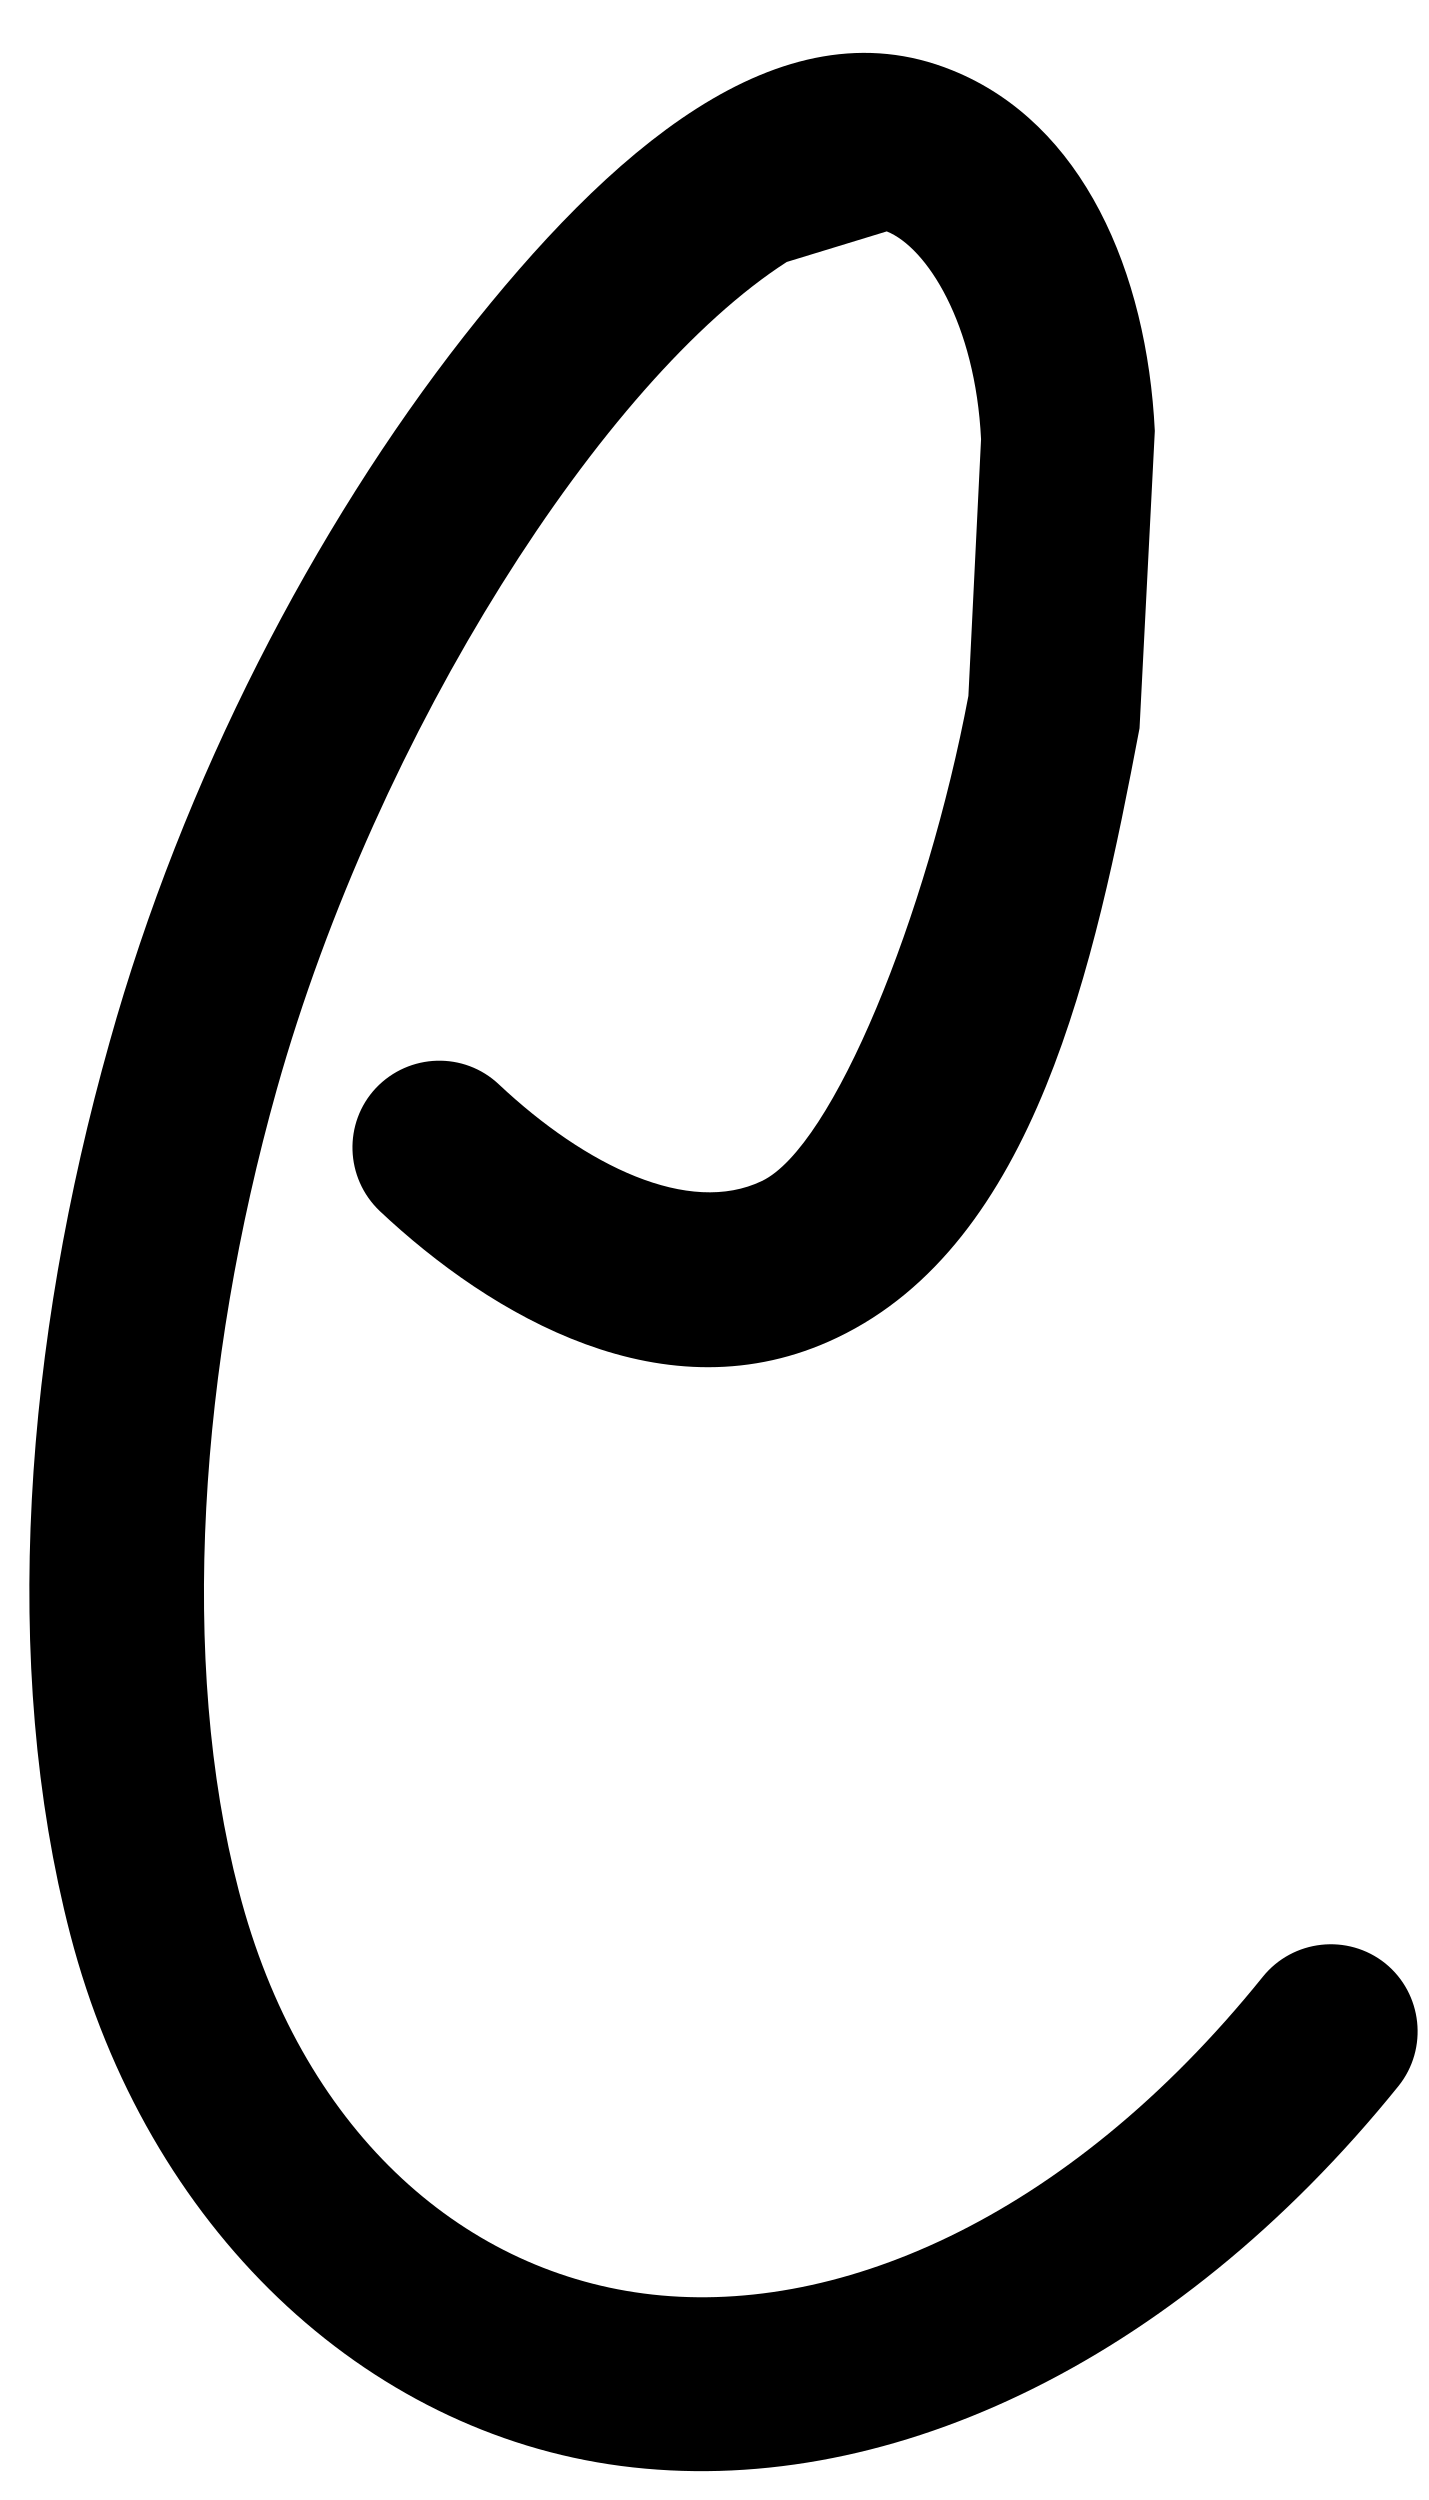
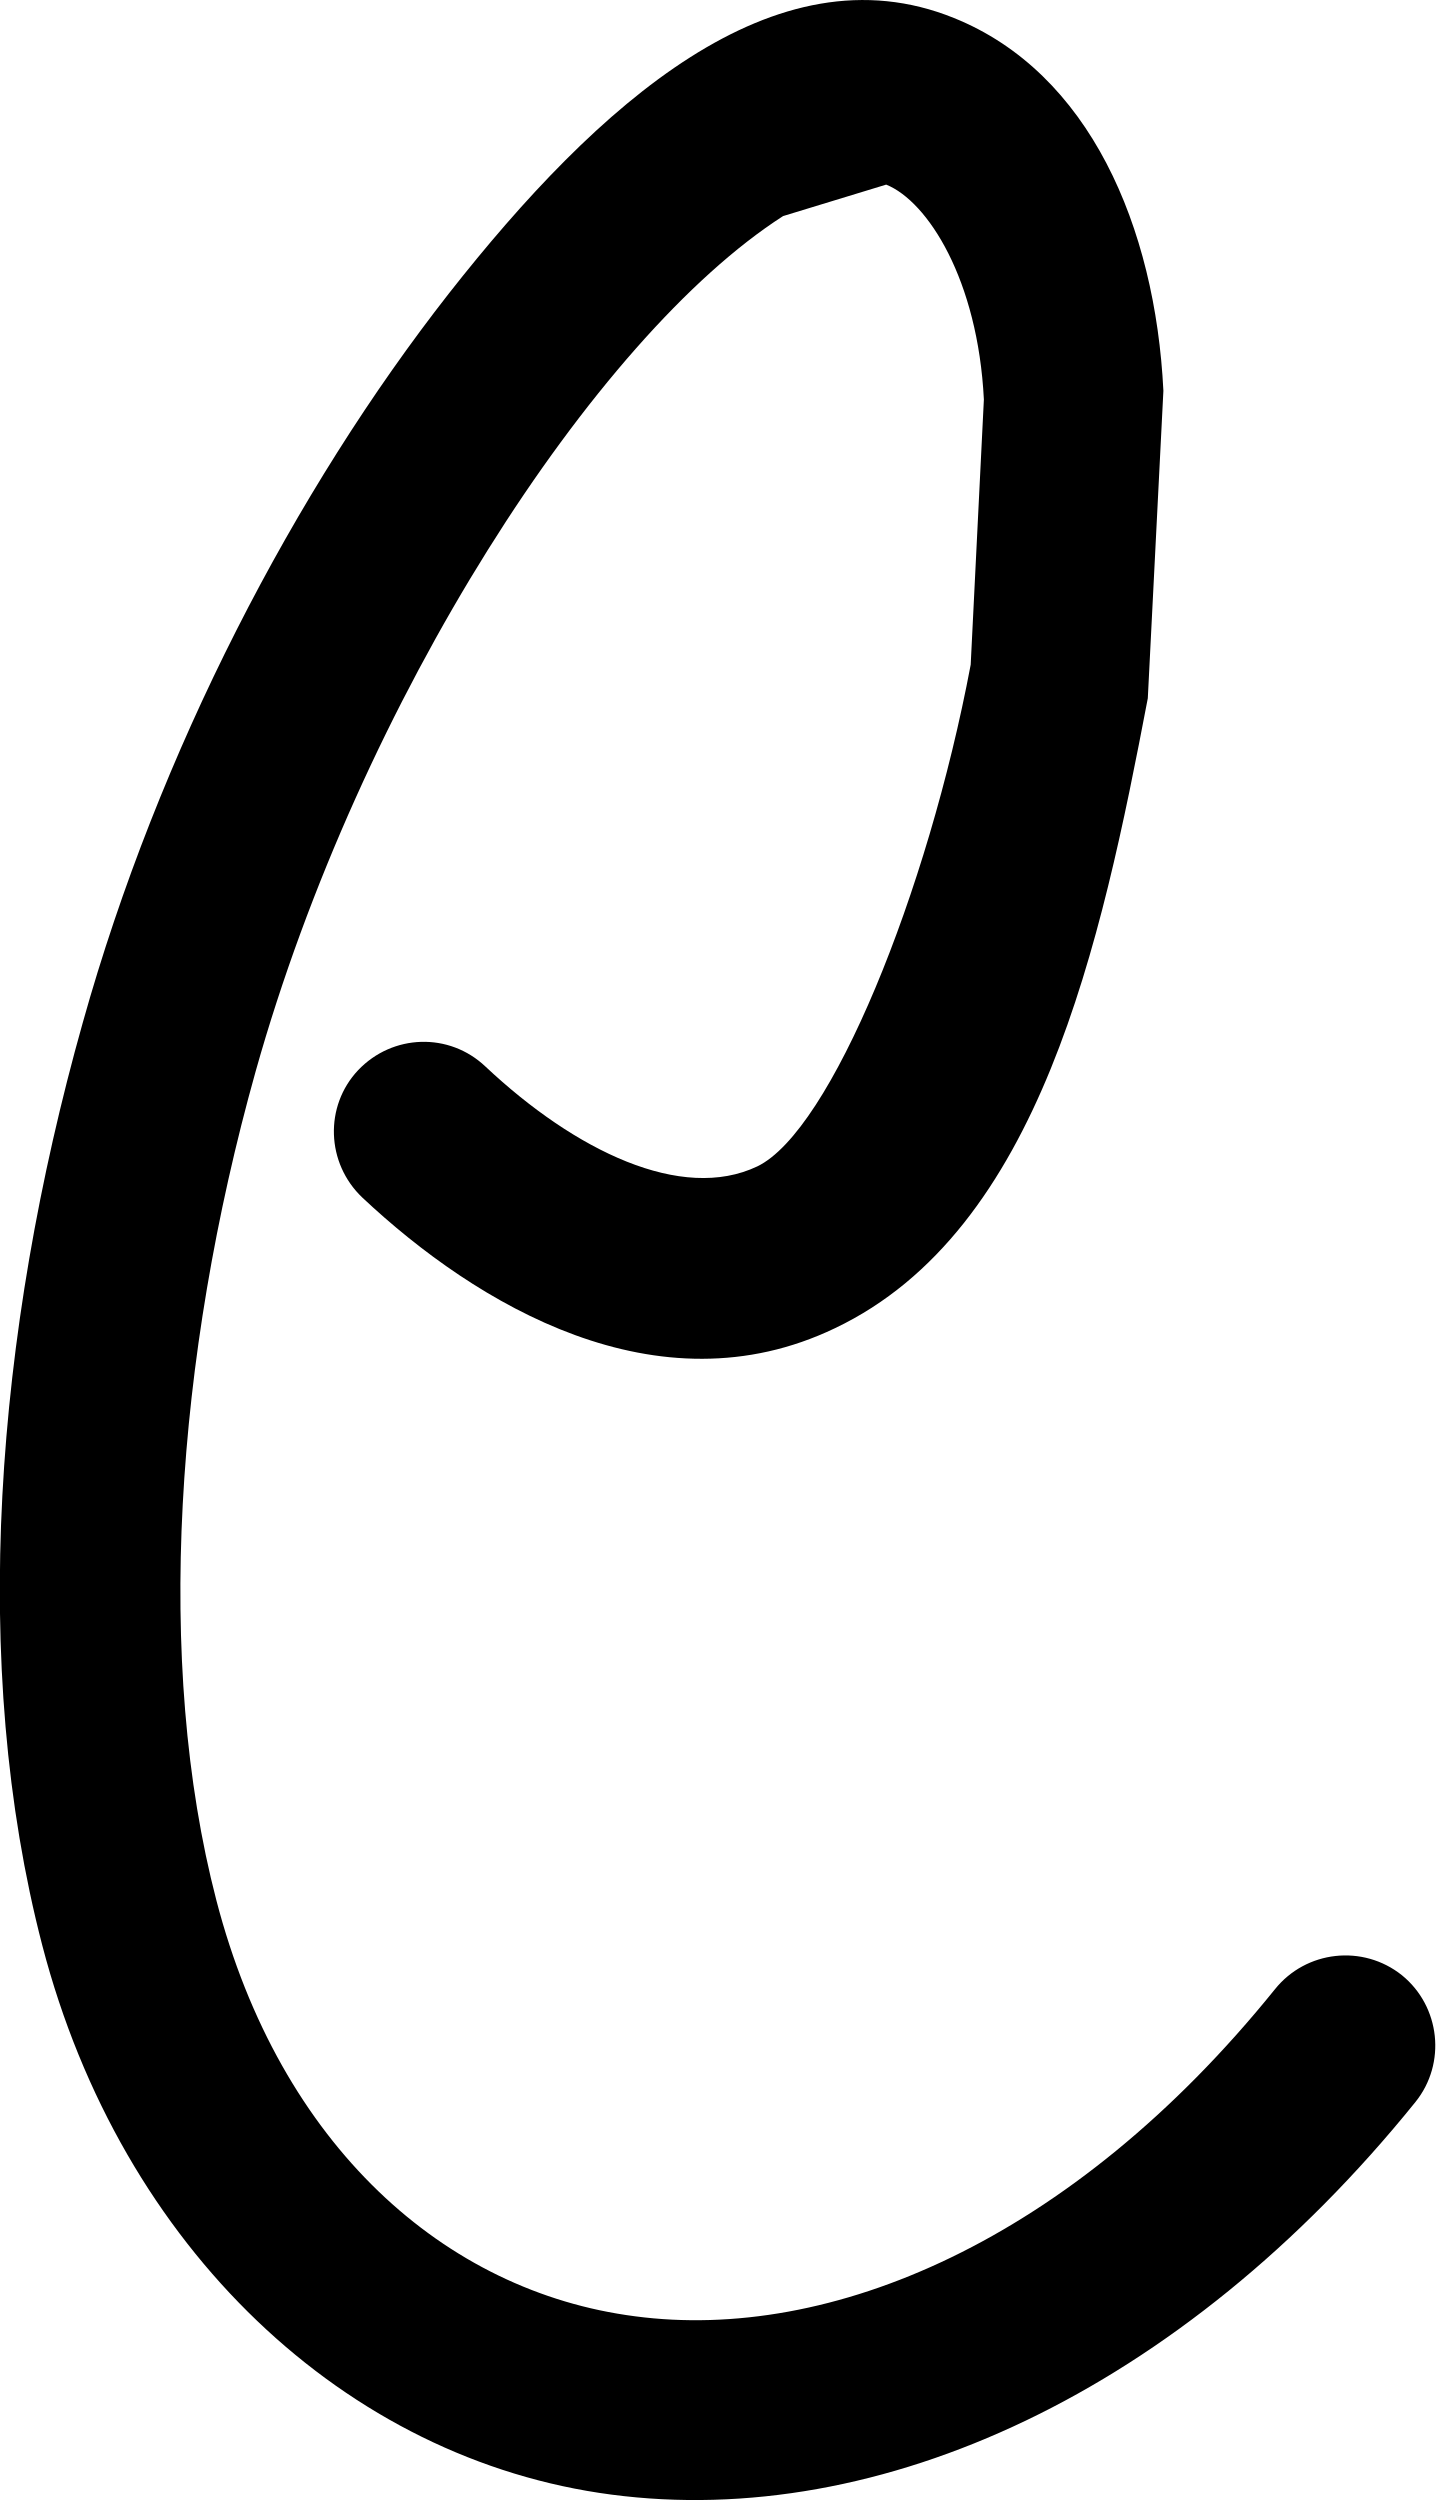
- <svg xmlns="http://www.w3.org/2000/svg" viewBox="0 0 3.272 5.726" width="3.272" height="5.726">
+ <svg xmlns="http://www.w3.org/2000/svg" viewBox="0 0 4.789 8.342" width="4.789" height="8.342">
  <g fill="black" stroke="none">
-     <path d="M 0.870 2.774 C 0.790 2.698 0.786 2.572 0.861 2.492 C 0.937 2.412 1.063 2.408 1.143 2.484 C 1.342 2.671 1.578 2.785 1.745 2.705 C 1.908 2.627 2.123 2.098 2.218 1.594 L 2.247 1.006 C 2.234 0.741 2.123 0.567 2.031 0.530 L 1.802 0.600 C 1.385 0.868 0.865 1.673 0.634 2.495 C 0.456 3.130 0.410 3.805 0.547 4.331 C 0.688 4.875 1.053 5.198 1.474 5.253 C 1.905 5.310 2.440 5.089 2.892 4.528 C 2.961 4.442 3.087 4.428 3.173 4.497 C 3.258 4.566 3.272 4.692 3.203 4.778 C 2.684 5.421 2.016 5.726 1.422 5.648 C 0.835 5.571 0.336 5.104 0.161 4.431 C 0.000 3.810 0.057 3.076 0.251 2.387 C 0.419 1.785 0.720 1.208 1.062 0.771 C 1.392 0.351 1.784 0.000 2.181 0.161 C 2.481 0.282 2.627 0.623 2.645 0.987 L 2.610 1.668 C 2.507 2.211 2.372 2.847 1.917 3.064 C 1.524 3.252 1.123 3.012 0.870 2.774 Z" />
+     <path d="M 1.209 3.996 C 1.088 3.881 1.082 3.691 1.195 3.571 C 1.310 3.450 1.499 3.444 1.620 3.559 C 1.920 3.841 2.275 4.012 2.527 3.892 C 2.772 3.774 3.096 2.978 3.239 2.218 L 3.283 1.333 C 3.263 0.934 3.096 0.672 2.957 0.616 L 2.613 0.721 C 1.984 1.125 1.201 2.337 0.853 3.575 C 0.585 4.532 0.516 5.549 0.722 6.341 C 0.935 7.160 1.484 7.647 2.119 7.729 C 2.768 7.815 3.573 7.482 4.254 6.638 C 4.358 6.508 4.548 6.487 4.678 6.591 C 4.806 6.695 4.827 6.885 4.723 7.014 C 3.941 7.983 2.935 8.442 2.040 8.324 C 1.156 8.208 0.405 7.505 0.141 6.491 C -0.102 5.556 -0.016 4.451 0.276 3.413 C 0.530 2.506 0.983 1.637 1.498 0.979 C 1.995 0.346 2.585 -0.182 3.183 0.060 C 3.635 0.242 3.855 0.756 3.882 1.304 L 3.830 2.330 C 3.674 3.148 3.471 4.106 2.786 4.432 C 2.194 4.716 1.590 4.354 1.209 3.996 Z" />
  </g>
</svg>
